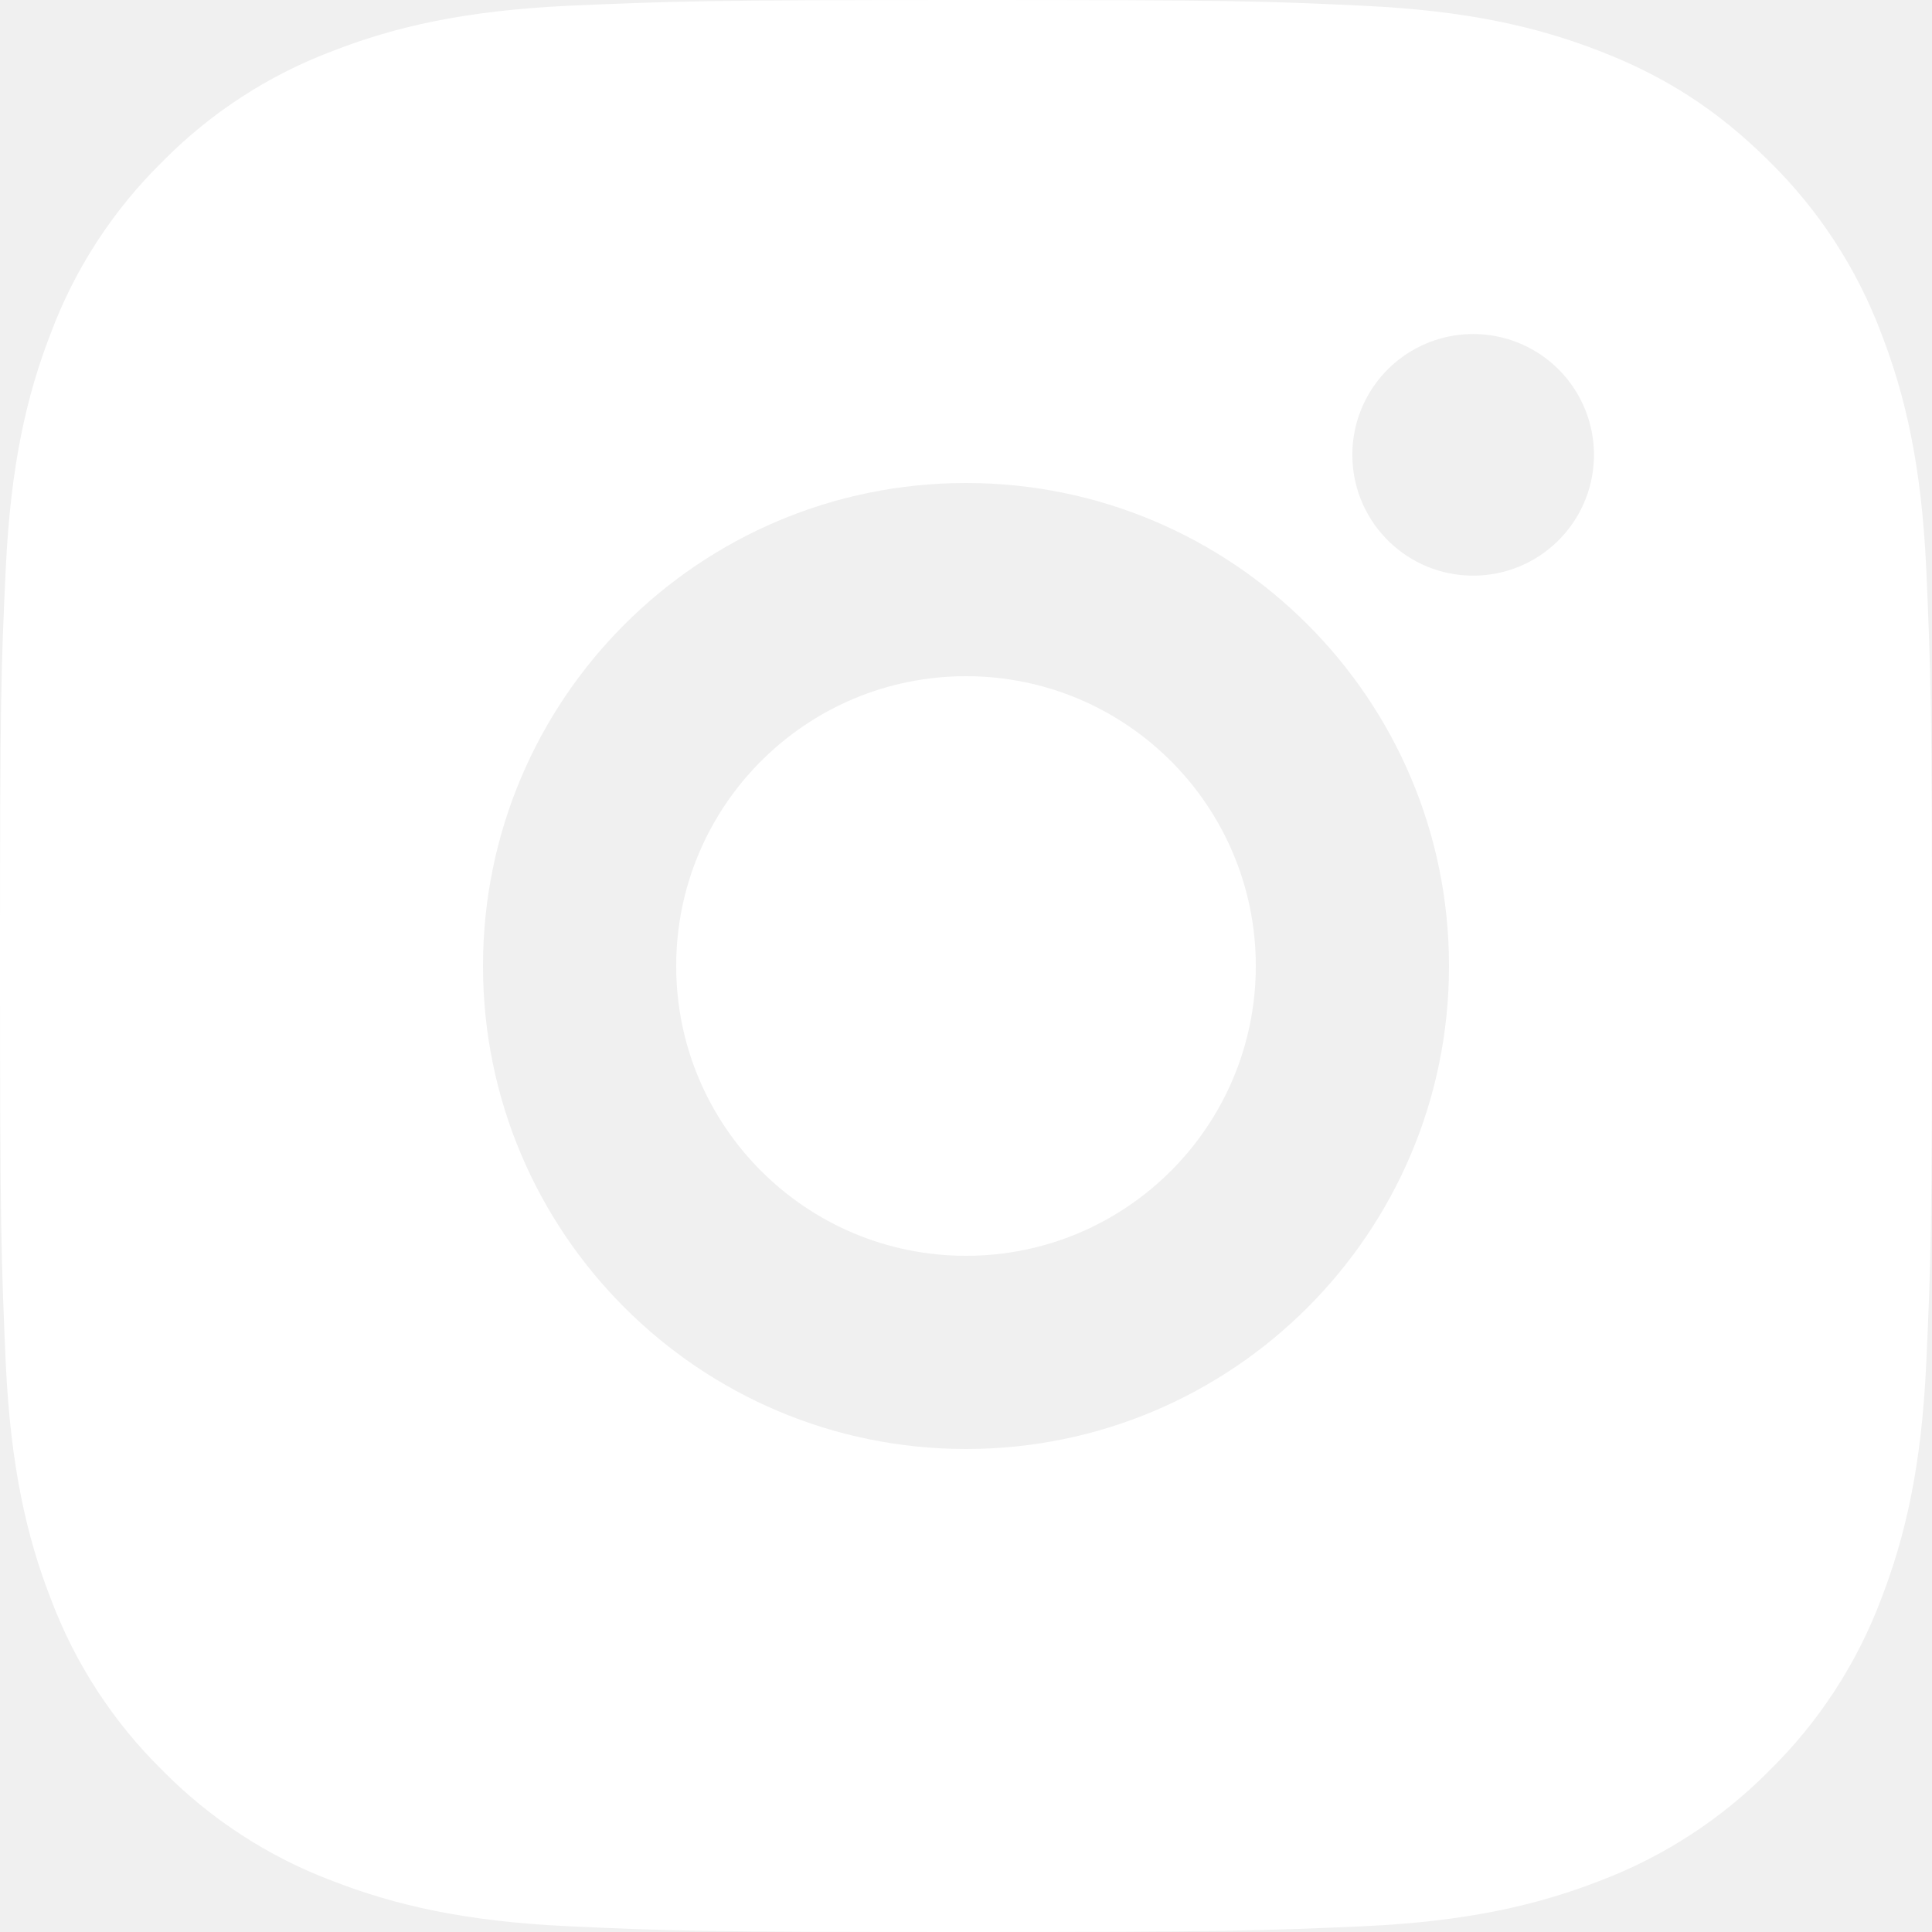
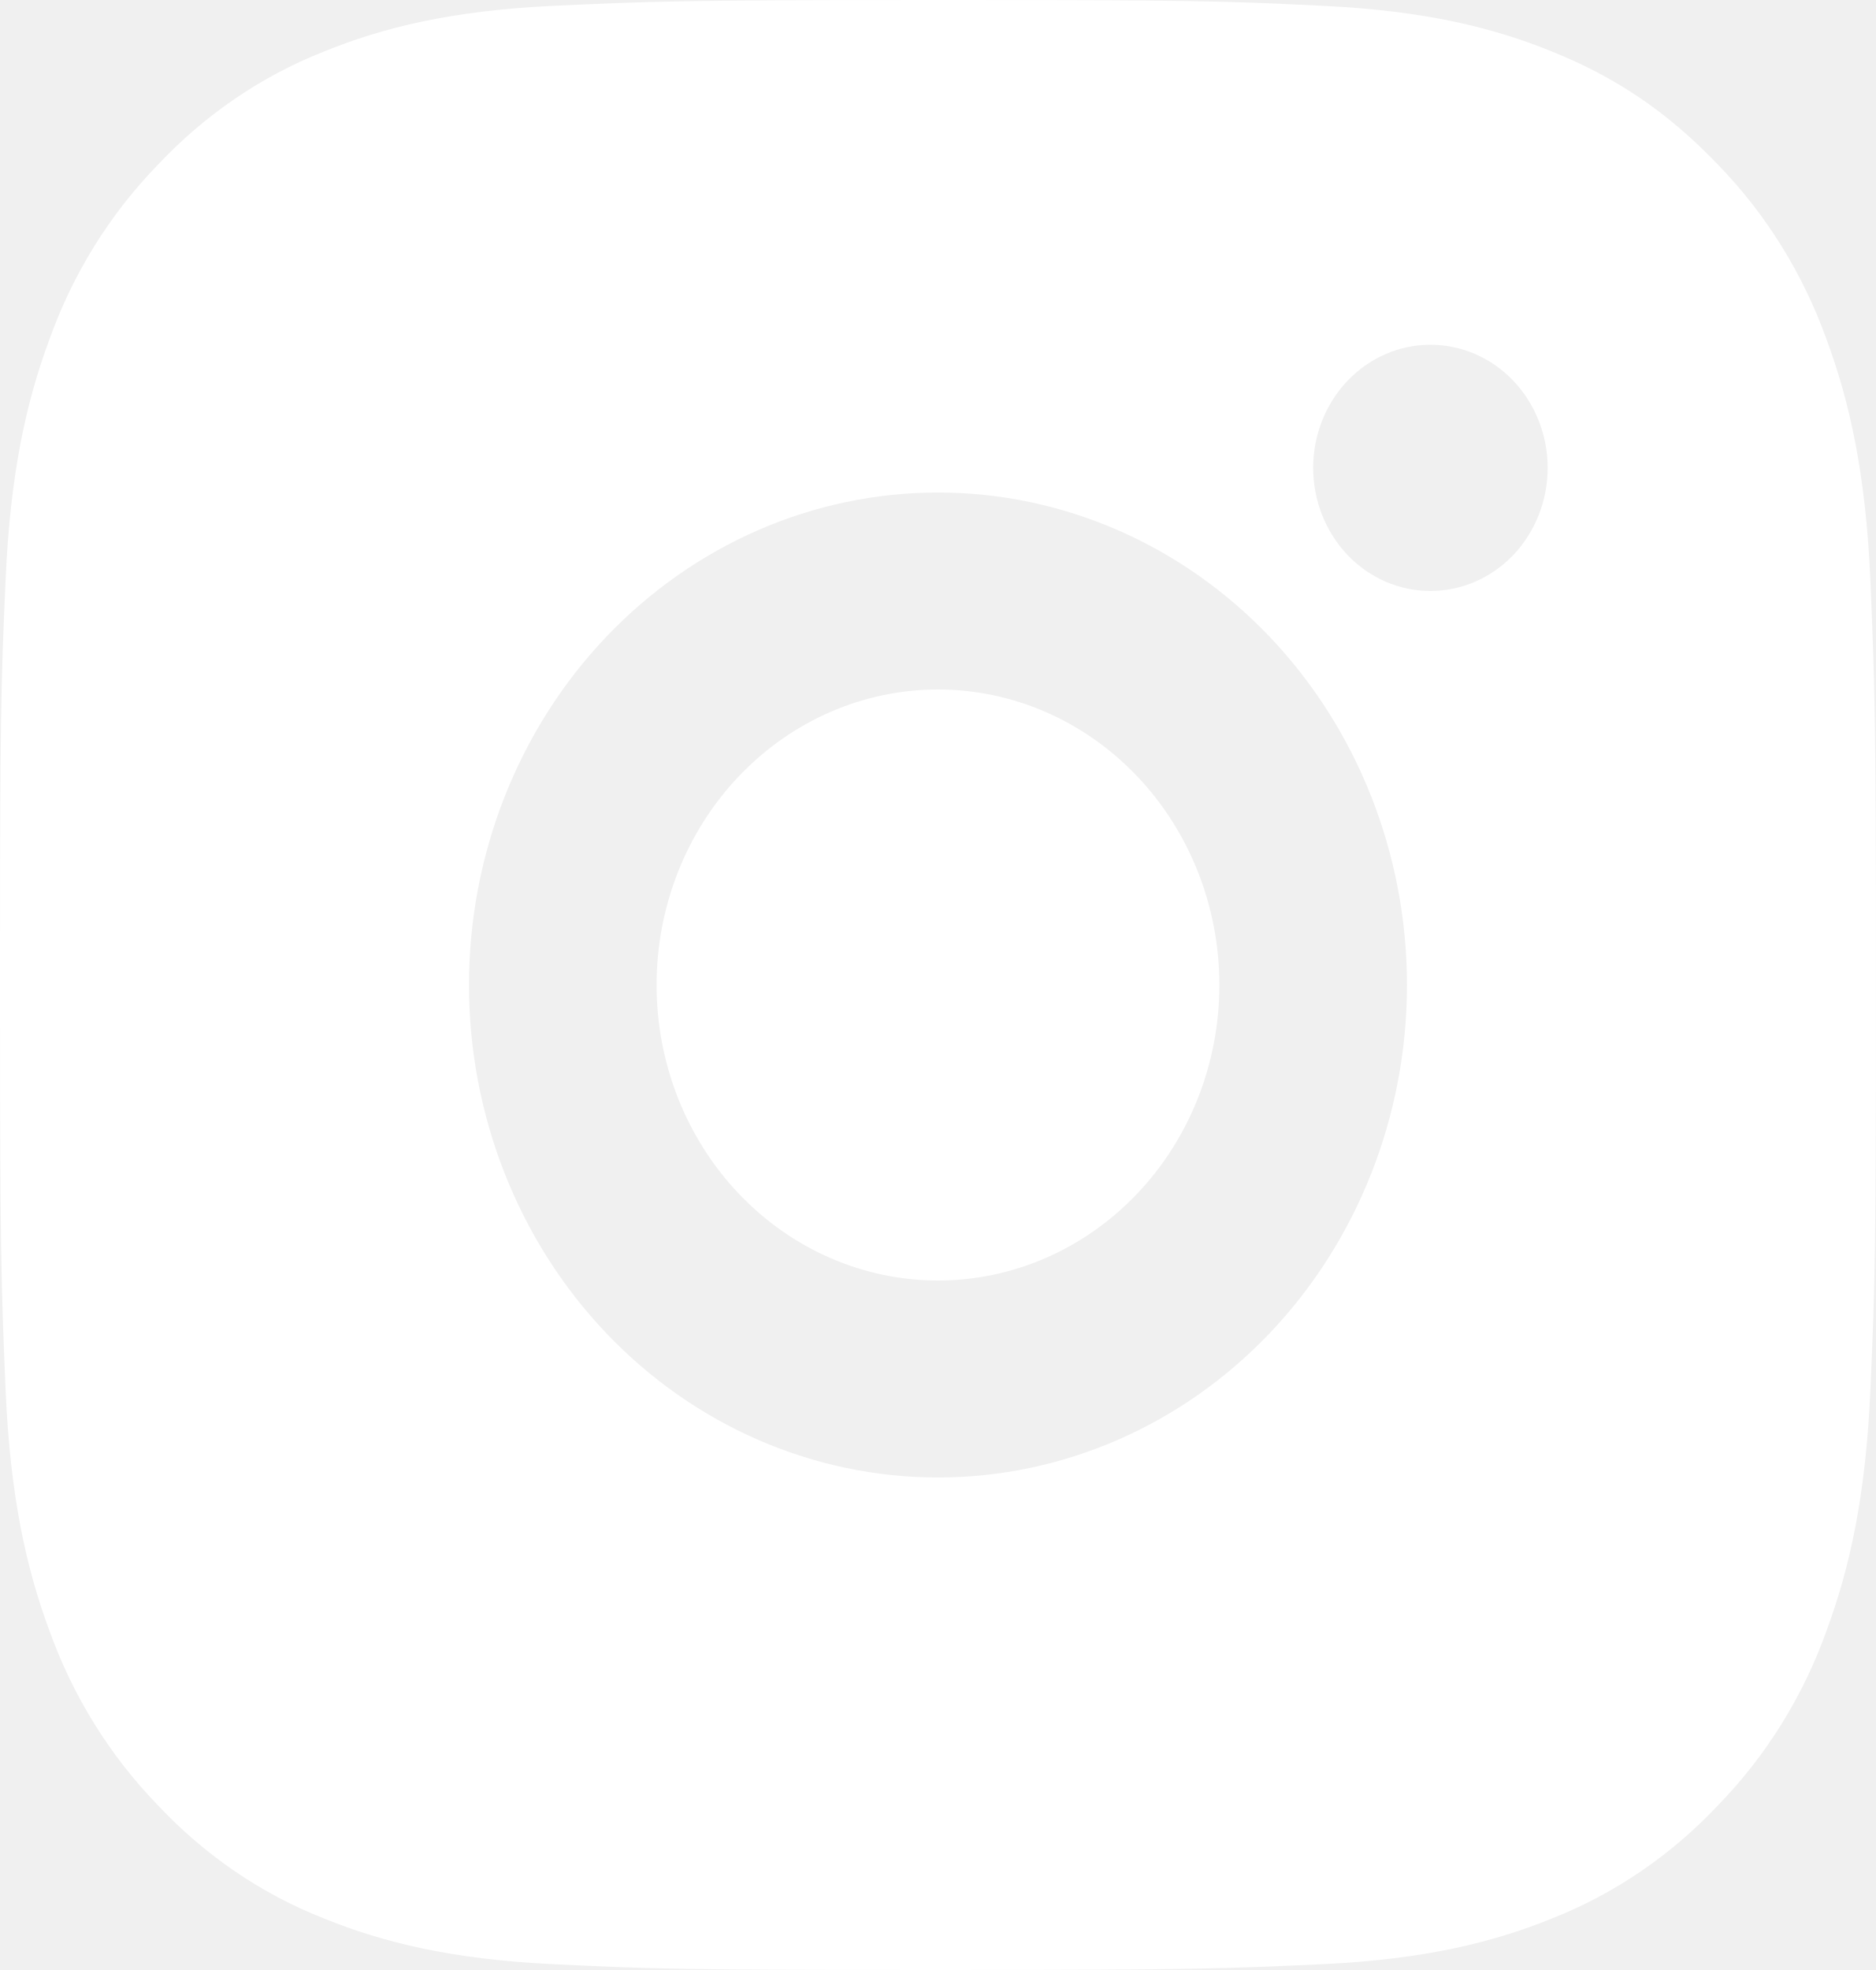
- <svg xmlns="http://www.w3.org/2000/svg" width="15" height="15" fill="none">
-   <path d="M7.5 0c2.038 0 2.292.007 3.091.045.8.038 1.343.163 1.822.349.495.19.912.448 1.329.864.38.375.676.829.864 1.33.185.477.312 1.022.349 1.82.035.8.045 1.054.045 3.092 0 2.038-.008 2.292-.045 3.091-.037.8-.164 1.343-.349 1.822-.188.5-.483.954-.864 1.329a3.687 3.687 0 01-1.33.864c-.477.185-1.022.312-1.82.349-.8.035-1.054.045-3.092.045-2.038 0-2.292-.008-3.091-.045-.8-.037-1.343-.164-1.821-.349a3.668 3.668 0 01-1.33-.864 3.678 3.678 0 01-.864-1.33c-.186-.477-.311-1.022-.349-1.82C.01 9.791 0 9.537 0 7.5c0-2.038.007-2.292.045-3.091.038-.8.163-1.343.349-1.821.187-.501.483-.955.864-1.33a3.673 3.673 0 011.33-.864C3.066.208 3.608.083 4.407.045 5.208.01 5.463 0 7.5 0zm0 3.75a3.75 3.75 0 100 7.5 3.75 3.75 0 000-7.5zm4.875-.188a.938.938 0 10-1.875 0 .938.938 0 001.875 0zM7.5 5.25a2.25 2.25 0 110 4.5 2.25 2.25 0 010-4.5z" fill="#fff" />
+ <svg xmlns="http://www.w3.org/2000/svg" width="20" height="21" viewBox="0 0 20 21" fill="none">
+   <path d="M10 0C12.717 0 13.056 0.01 14.122 0.063C15.187 0.116 15.912 0.291 16.55 0.551C17.21 0.818 17.766 1.179 18.322 1.762C18.831 2.287 19.224 2.922 19.475 3.623C19.722 4.291 19.89 5.054 19.94 6.172C19.987 7.291 20 7.647 20 10.5C20 13.353 19.99 13.709 19.94 14.828C19.89 15.946 19.722 16.708 19.475 17.378C19.225 18.079 18.831 18.714 18.322 19.238C17.822 19.772 17.217 20.185 16.55 20.449C15.913 20.708 15.187 20.884 14.122 20.937C13.056 20.986 12.717 21 10 21C7.283 21 6.944 20.989 5.878 20.937C4.813 20.884 4.088 20.708 3.45 20.449C2.782 20.186 2.178 19.773 1.678 19.238C1.169 18.713 0.776 18.078 0.525 17.378C0.277 16.709 0.11 15.946 0.06 14.828C0.013 13.709 0 13.353 0 10.5C0 7.647 0.01 7.291 0.06 6.172C0.11 5.053 0.277 4.292 0.525 3.623C0.775 2.921 1.169 2.286 1.678 1.762C2.178 1.228 2.782 0.815 3.45 0.551C4.088 0.291 4.812 0.116 5.878 0.063C6.944 0.014 7.283 0 10 0ZM10 5.25C8.674 5.25 7.402 5.803 6.464 6.788C5.527 7.772 5 9.108 5 10.5C5 11.892 5.527 13.228 6.464 14.212C7.402 15.197 8.674 15.75 10 15.75C11.326 15.75 12.598 15.197 13.536 14.212C14.473 13.228 15 11.892 15 10.5C15 9.108 14.473 7.772 13.536 6.788C12.598 5.803 11.326 5.25 10 5.25ZM16.5 4.987C16.5 4.639 16.368 4.306 16.134 4.059C15.899 3.813 15.582 3.675 15.25 3.675C14.918 3.675 14.601 3.813 14.366 4.059C14.132 4.306 14 4.639 14 4.987C14 5.336 14.132 5.669 14.366 5.916C14.601 6.162 14.918 6.3 15.25 6.3C15.582 6.3 15.899 6.162 16.134 5.916C16.368 5.669 16.5 5.336 16.5 4.987ZM10 7.35C10.796 7.35 11.559 7.682 12.121 8.273C12.684 8.863 13 9.665 13 10.5C13 11.335 12.684 12.137 12.121 12.727C11.559 13.318 10.796 13.65 10 13.65C9.204 13.65 8.441 13.318 7.879 12.727C7.316 12.137 7 11.335 7 10.5C7 9.665 7.316 8.863 7.879 8.273C8.441 7.682 9.204 7.35 10 7.35Z" fill="white" />
</svg>
